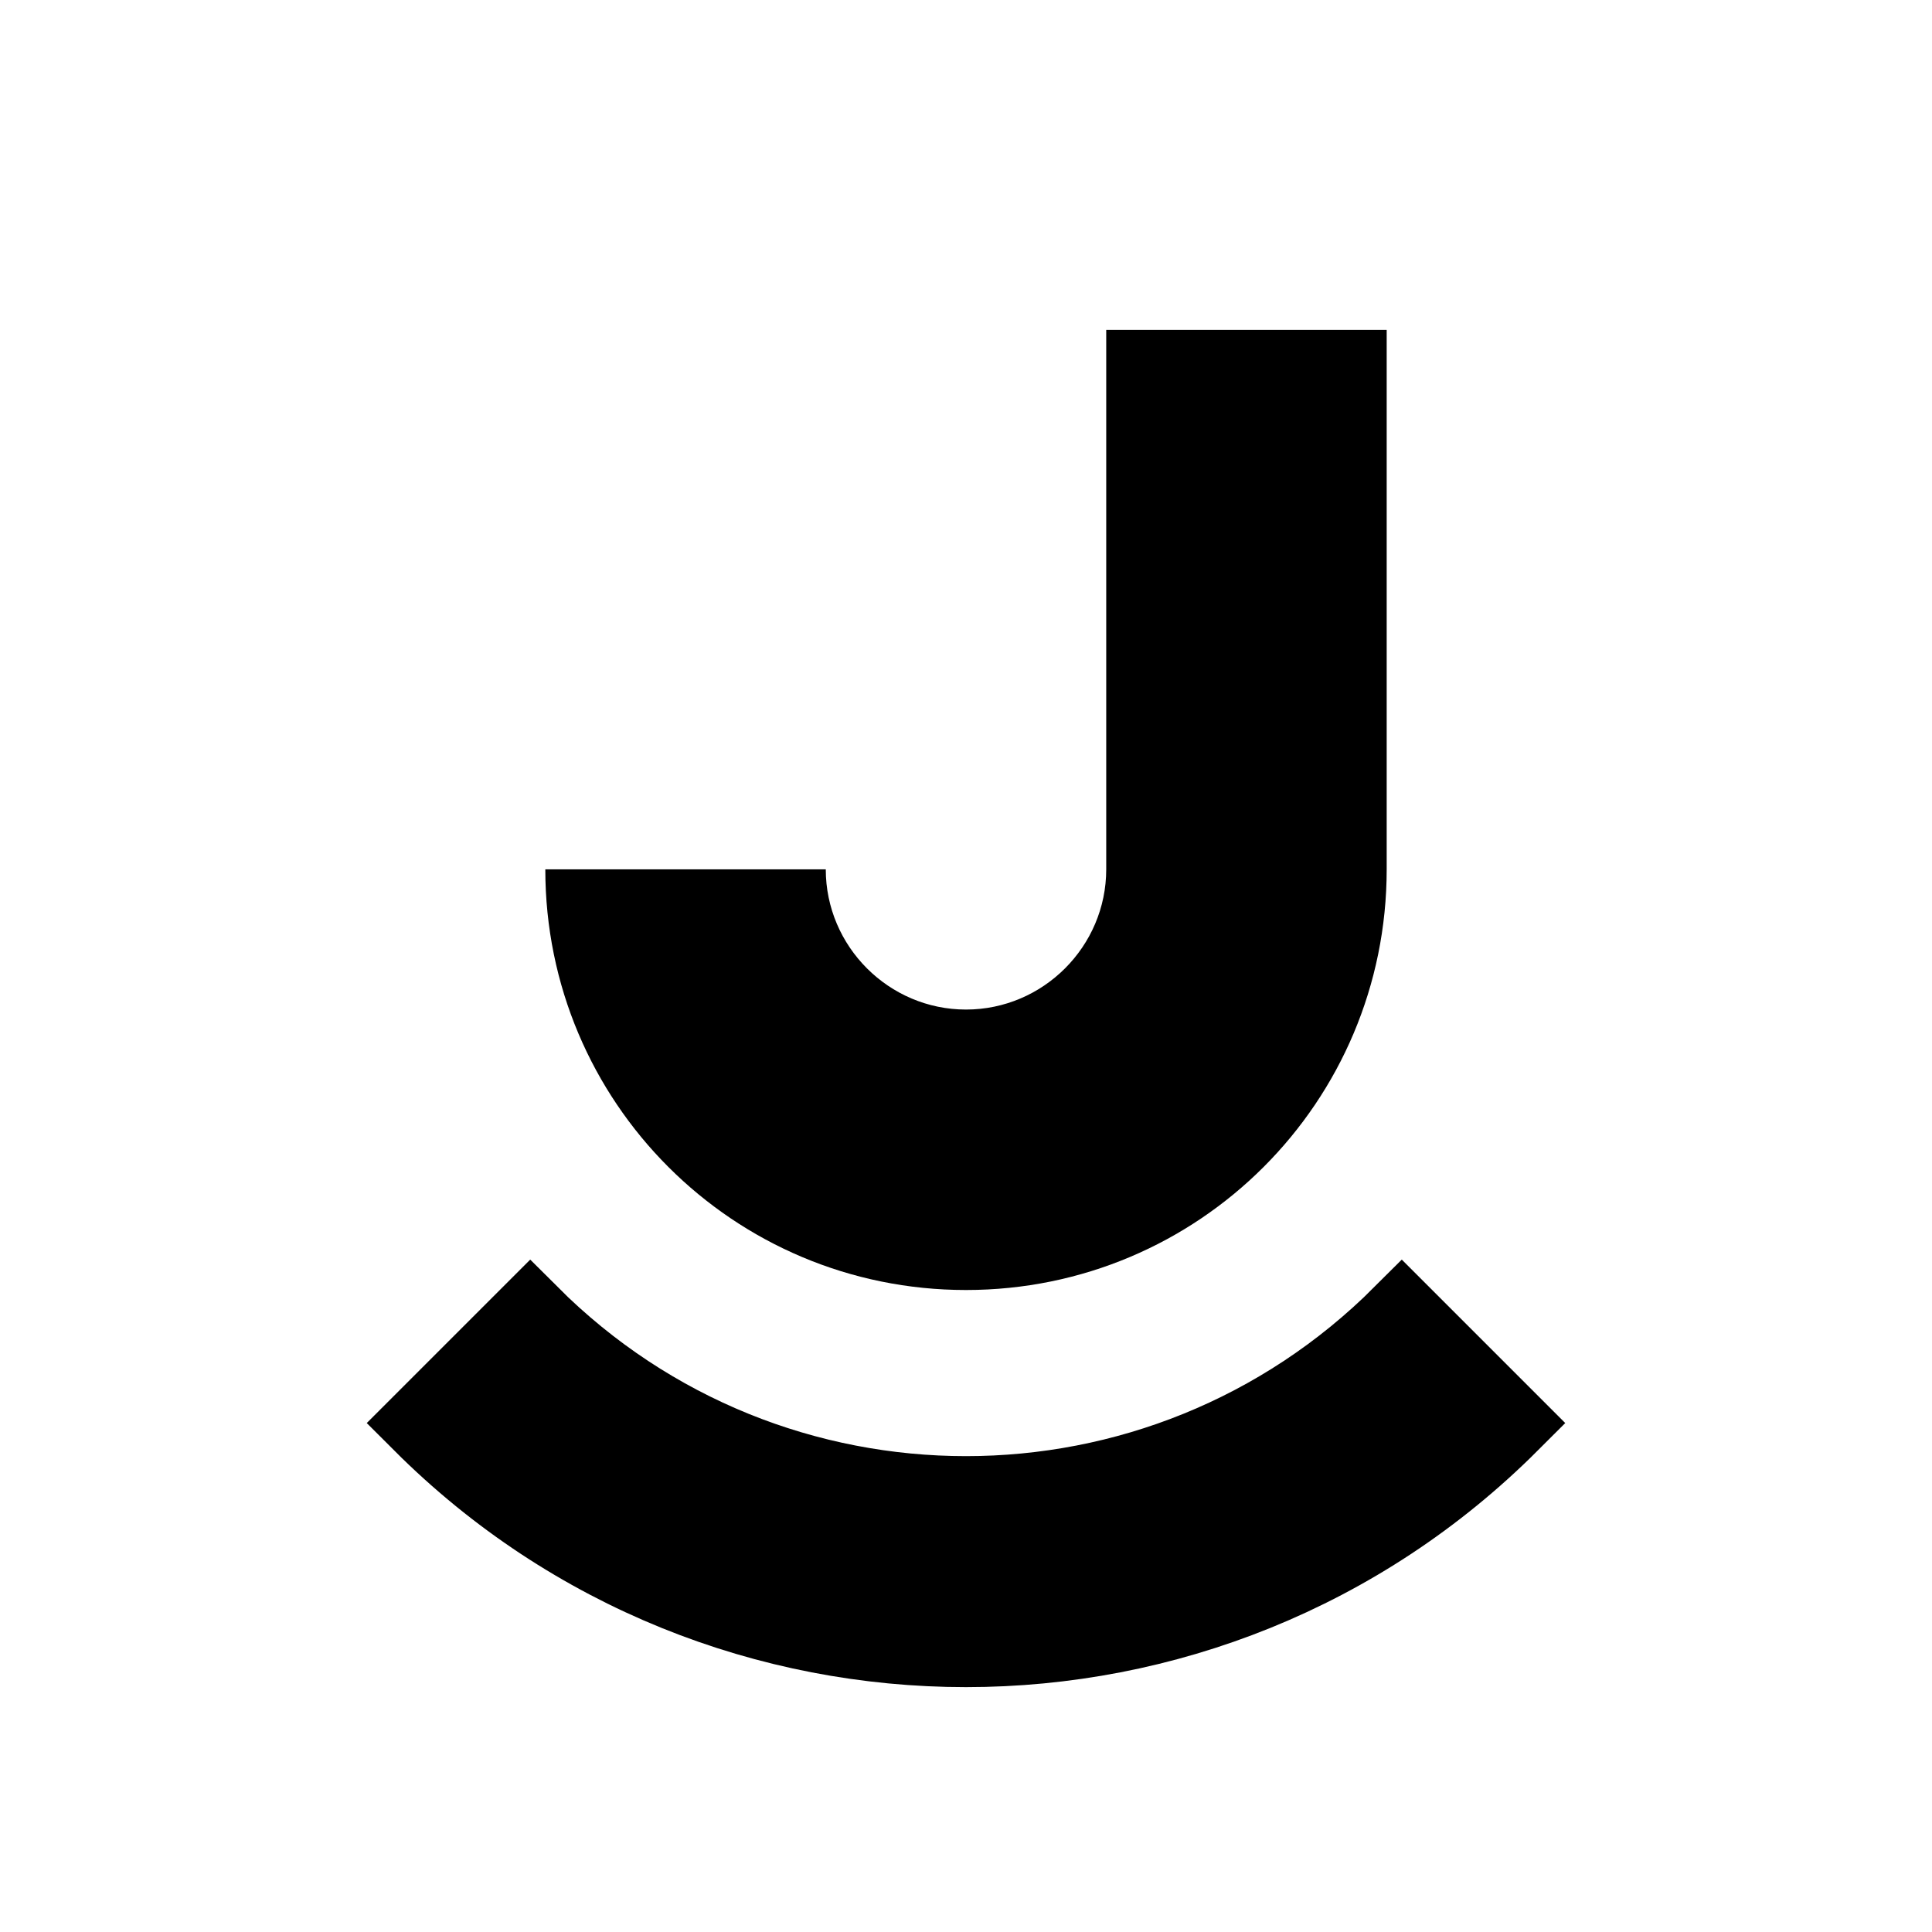
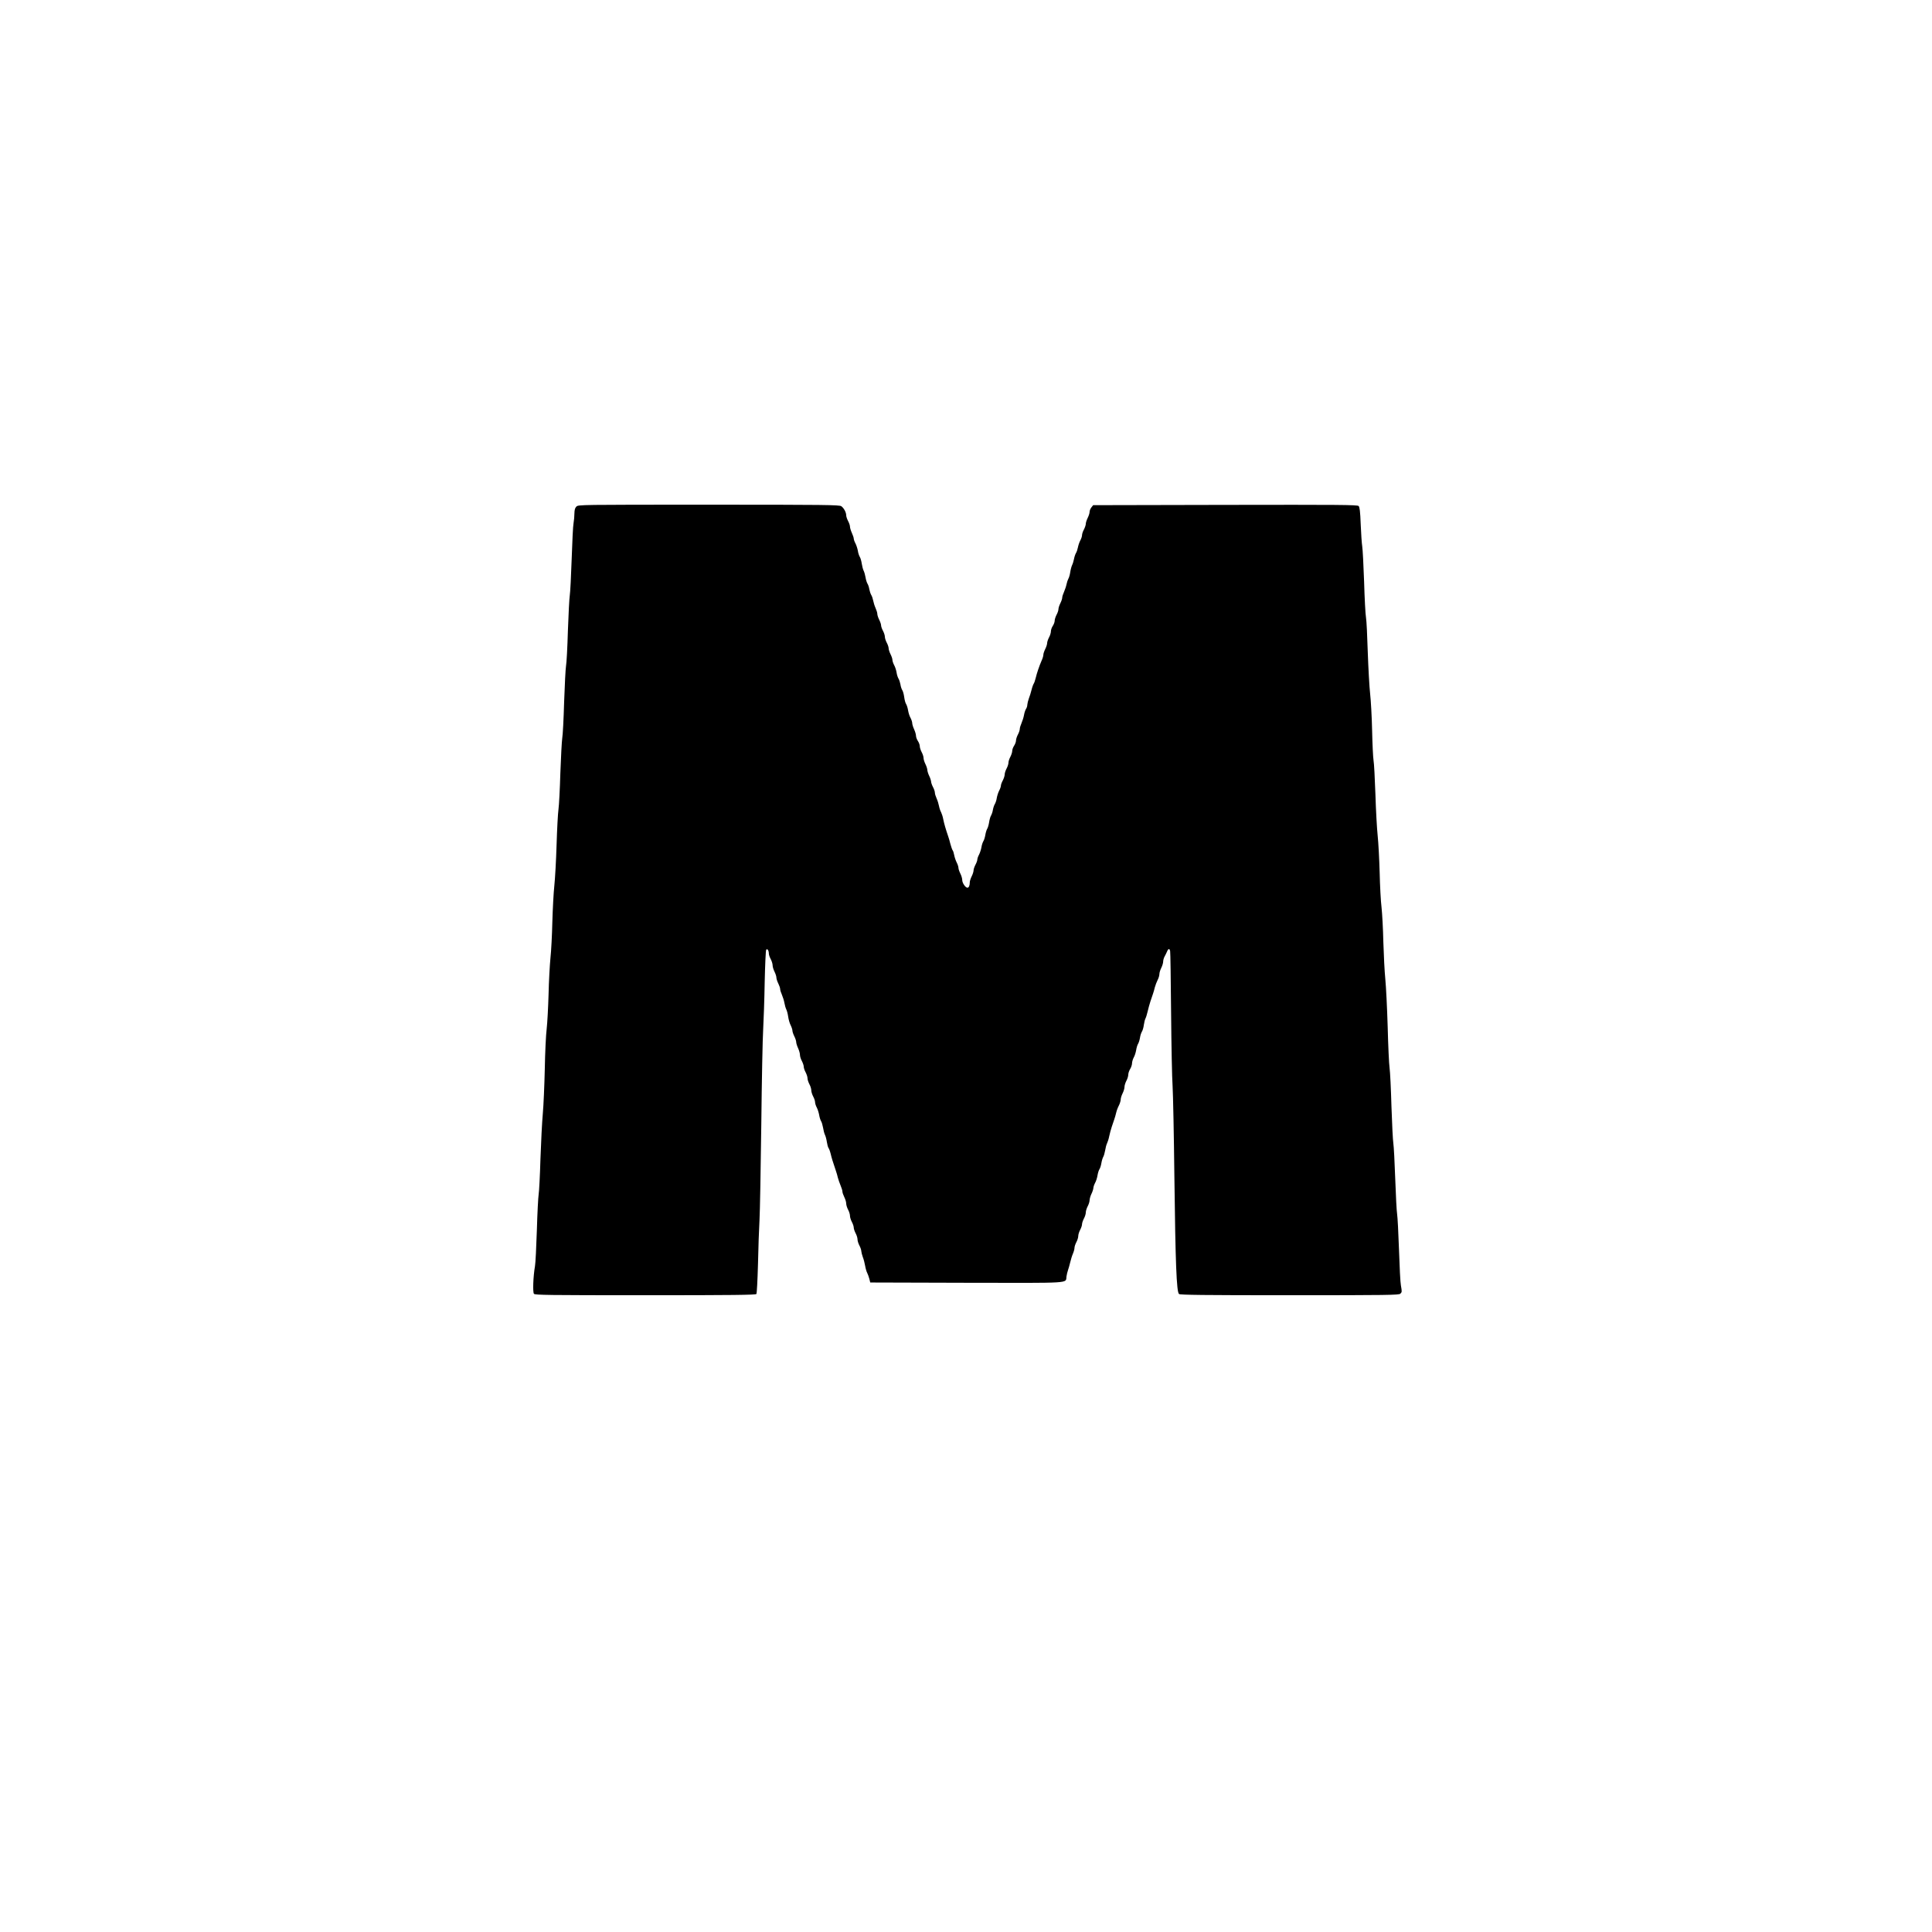
- <svg xmlns="http://www.w3.org/2000/svg" version="1.1" width="2048.00" height="2048.00" viewBox="0 0 2048.0 2048.0">
-   <g id="document" transform="matrix(1,0,0,1,1024.0,1024.0)">
-     <path d="M445.945,-674.314 L445.945,-102.478 C445.945,144.278 246.756,343.467 -7.92415e-05,343.467 C-246.756,343.467 -445.945,144.278 -445.945,-102.478 L-445.945,-102.478 L-148.648,-102.478 L-148.648,-102.478 C-148.648,-20.721 -81.757,46.17 -3.96681e-05,46.17 C81.757,46.17 148.648,-20.721 148.648,-102.478 L148.648,-674.314 L445.945,-674.314 Z " fill="#000000" fill-opacity="1.00" />
-     <path d="M-461.948,369.011 L-577.434,484.497 C-258.691,803.241 258.691,803.241 577.434,484.497 L461.948,369.01 C206.722,624.237 -206.722,624.237 -461.948,369.011 Z " fill="#000000" fill-opacity="1.00" stroke-width="81.73" stroke="#000000" stroke-linecap="square" stroke-linejoin="miter" />
+ <svg xmlns="http://www.w3.org/2000/svg" version="1.0" width="2048pt" height="2048pt" viewBox="0 0 2048 2048" preserveAspectRatio="xMidYMid meet">
+   <g transform="translate(0,2048) scale(0.1,-0.1)" fill="#000000" stroke="none">
+     <path d="M6110 15110 c-15 -15 -20 -34 -21 -72 0 -29 -4 -75 -9 -103 -6 -27 -14 -198 -20 -380 -6 -181 -15 -355 -20 -385 -5 -30 -14 -199 -20 -375 -5 -176 -14 -345 -20 -375 -5 -30 -14 -201 -20 -380 -5 -179 -14 -352 -20 -385 -5 -33 -14 -199 -20 -370 -5 -170 -14 -344 -20 -385 -6 -41 -15 -210 -20 -375 -5 -165 -16 -361 -24 -435 -8 -74 -17 -247 -21 -385 -3 -137 -12 -308 -20 -380 -7 -71 -17 -245 -20 -385 -4 -140 -13 -305 -20 -366 -8 -62 -17 -253 -20 -425 -4 -173 -13 -386 -21 -474 -8 -88 -19 -304 -25 -480 -5 -176 -14 -345 -19 -375 -5 -30 -14 -201 -19 -380 -6 -179 -14 -351 -20 -382 -19 -108 -25 -276 -11 -293 11 -13 147 -15 1180 -15 922 0 1170 3 1178 13 5 7 12 141 17 317 3 168 11 377 16 465 5 88 13 543 19 1010 5 468 14 924 20 1015 5 91 13 314 16 497 4 183 11 338 16 345 11 17 28 -7 28 -40 0 -12 9 -39 20 -59 11 -21 20 -50 20 -66 0 -15 9 -45 20 -67 11 -22 20 -50 20 -62 0 -13 9 -41 20 -63 11 -22 20 -48 20 -60 0 -11 9 -38 19 -61 10 -23 22 -61 26 -85 4 -24 13 -55 20 -69 7 -14 16 -48 20 -77 4 -29 15 -69 26 -90 10 -20 19 -47 19 -58 0 -11 9 -38 20 -60 11 -22 20 -49 20 -61 0 -12 9 -41 20 -65 11 -24 20 -56 20 -72 0 -15 9 -44 20 -64 11 -21 20 -48 20 -60 0 -13 9 -40 20 -60 11 -21 20 -49 20 -63 0 -14 9 -42 20 -63 11 -20 20 -49 20 -65 0 -15 9 -44 20 -65 11 -20 20 -47 20 -60 0 -12 8 -39 19 -59 10 -20 21 -56 25 -80 4 -24 13 -52 20 -63 7 -11 16 -42 21 -70 4 -27 13 -61 20 -75 7 -14 16 -47 20 -75 4 -27 12 -56 17 -63 6 -7 17 -36 24 -65 11 -46 19 -72 56 -182 6 -16 15 -48 20 -70 6 -22 19 -59 29 -83 10 -23 19 -52 19 -63 0 -11 9 -37 20 -59 11 -22 20 -52 20 -67 0 -16 9 -45 20 -66 11 -20 20 -49 20 -65 0 -15 9 -44 20 -65 11 -20 20 -47 20 -60 0 -12 9 -39 20 -60 11 -20 20 -49 20 -65 0 -15 9 -44 20 -65 11 -20 20 -47 20 -59 1 -13 8 -41 16 -63 9 -22 20 -64 25 -94 5 -29 15 -63 22 -75 6 -11 16 -39 22 -61 l10 -40 1022 -3 c1135 -2 1047 -8 1058 66 3 20 10 51 16 67 6 17 17 55 24 85 7 30 20 72 29 92 9 21 16 48 16 60 0 13 9 40 20 61 11 20 20 49 20 65 0 15 9 44 20 65 11 20 20 47 20 60 0 12 9 39 20 60 11 20 20 49 20 65 0 15 9 44 20 65 11 20 20 49 20 64 1 16 9 46 20 68 11 22 19 49 20 60 0 11 8 36 18 55 11 19 22 55 26 80 4 25 13 54 20 65 8 11 17 41 21 65 4 25 13 54 19 65 7 11 16 42 21 70 4 27 13 61 20 75 7 14 18 48 23 75 6 28 18 73 27 100 10 28 22 64 27 80 6 17 15 48 20 70 5 22 18 57 29 77 10 20 19 49 19 63 0 14 9 43 20 65 11 22 20 52 20 67 0 16 9 45 20 66 11 20 20 49 20 64 0 16 9 43 20 61 11 18 20 45 20 60 0 15 8 43 18 62 11 19 22 55 26 80 4 25 13 54 20 65 7 11 16 39 20 63 3 24 13 53 20 65 8 12 18 45 21 72 4 28 12 59 18 70 6 11 16 45 23 75 7 30 20 78 29 105 10 28 22 64 27 80 6 17 15 48 20 70 6 22 19 56 29 76 11 20 19 49 19 63 0 15 9 44 20 66 11 22 20 52 20 67 0 15 7 39 15 53 8 14 19 37 26 53 13 33 27 35 33 5 3 -13 7 -306 10 -653 3 -346 10 -697 16 -780 5 -82 14 -517 19 -965 11 -907 23 -1217 49 -1237 12 -10 263 -13 1173 -13 1039 0 1159 2 1173 16 18 18 18 20 6 89 -6 28 -14 196 -20 375 -6 179 -15 350 -20 380 -5 30 -14 199 -20 375 -6 176 -15 345 -20 375 -5 30 -14 206 -20 390 -5 184 -14 369 -20 410 -6 41 -15 237 -20 435 -6 198 -17 425 -25 505 -8 80 -17 258 -21 395 -3 138 -12 302 -19 365 -8 63 -17 230 -20 370 -4 140 -13 316 -21 390 -8 75 -19 273 -24 440 -6 168 -14 330 -20 360 -5 30 -12 172 -15 315 -3 143 -13 319 -21 390 -8 72 -19 270 -25 440 -5 171 -13 337 -19 370 -6 33 -15 204 -20 380 -6 176 -15 345 -20 375 -5 30 -12 135 -16 233 -5 135 -11 182 -22 193 -12 13 -207 14 -1414 12 l-1400 -3 -19 -24 c-10 -13 -19 -34 -19 -48 0 -13 -9 -41 -20 -63 -11 -22 -20 -50 -20 -62 0 -13 -9 -40 -20 -61 -11 -20 -20 -47 -20 -60 0 -12 -8 -38 -19 -57 -10 -19 -21 -53 -25 -74 -4 -21 -13 -48 -21 -60 -7 -12 -16 -39 -20 -61 -4 -21 -13 -51 -20 -65 -7 -14 -16 -48 -20 -75 -4 -28 -13 -59 -20 -70 -6 -11 -15 -37 -19 -57 -4 -21 -16 -57 -26 -80 -11 -24 -20 -52 -20 -63 0 -12 -9 -38 -20 -60 -11 -22 -20 -50 -20 -62 0 -13 -9 -40 -20 -60 -11 -21 -20 -49 -20 -63 0 -14 -9 -38 -20 -55 -11 -16 -20 -42 -20 -58 0 -15 -9 -44 -20 -64 -11 -21 -20 -48 -20 -61 0 -12 -9 -40 -20 -62 -11 -22 -20 -49 -20 -61 0 -12 -8 -40 -19 -63 -24 -55 -50 -131 -63 -186 -6 -25 -15 -50 -20 -57 -5 -7 -16 -36 -23 -65 -7 -29 -20 -71 -29 -93 -8 -22 -15 -51 -16 -65 0 -14 -6 -34 -14 -45 -7 -11 -17 -40 -21 -64 -4 -24 -16 -62 -26 -85 -10 -23 -19 -51 -19 -64 0 -12 -9 -39 -20 -59 -11 -21 -20 -49 -20 -63 0 -14 -9 -38 -20 -55 -11 -16 -20 -41 -20 -55 0 -14 -9 -42 -20 -63 -11 -20 -20 -48 -20 -62 0 -14 -9 -42 -20 -62 -11 -21 -20 -49 -20 -63 0 -14 -9 -42 -20 -63 -11 -20 -20 -45 -20 -55 0 -10 -8 -34 -19 -54 -10 -20 -21 -55 -25 -78 -3 -23 -13 -51 -20 -63 -8 -12 -17 -40 -21 -62 -3 -22 -13 -49 -20 -61 -7 -11 -16 -43 -20 -70 -4 -27 -13 -58 -20 -69 -7 -11 -16 -41 -20 -65 -4 -25 -13 -55 -21 -67 -7 -12 -17 -40 -20 -63 -4 -23 -15 -58 -25 -78 -11 -20 -19 -44 -19 -54 0 -10 -9 -35 -20 -55 -11 -21 -20 -48 -20 -61 0 -12 -9 -40 -20 -62 -11 -22 -20 -50 -20 -64 0 -34 -10 -56 -25 -56 -21 0 -55 50 -55 82 0 16 -9 46 -20 68 -11 22 -20 49 -20 60 0 11 -8 37 -19 58 -10 20 -22 55 -26 77 -4 22 -11 45 -17 52 -5 7 -15 36 -23 65 -7 29 -18 67 -24 83 -25 73 -43 134 -52 180 -5 28 -16 61 -23 75 -8 14 -18 43 -22 65 -4 22 -15 58 -25 80 -10 22 -19 50 -19 63 0 12 -9 39 -20 59 -11 21 -20 47 -20 58 -1 11 -9 38 -20 60 -11 22 -19 50 -20 63 0 12 -9 40 -20 62 -11 22 -20 51 -20 65 0 14 -9 42 -20 62 -11 21 -20 49 -20 63 0 14 -9 39 -20 55 -11 17 -20 41 -20 55 0 14 -9 45 -20 69 -11 24 -20 53 -20 65 0 12 -8 37 -18 56 -11 19 -22 55 -26 80 -4 25 -13 54 -20 65 -8 11 -17 45 -21 75 -4 30 -13 64 -21 75 -7 11 -16 38 -19 60 -4 22 -13 50 -21 62 -7 12 -17 41 -20 65 -4 24 -15 59 -26 78 -10 19 -18 44 -18 55 0 12 -9 38 -20 60 -11 22 -20 50 -20 62 0 13 -9 40 -20 60 -11 21 -20 49 -20 63 0 14 -9 42 -20 63 -11 20 -20 46 -20 57 0 12 -9 38 -20 60 -11 22 -20 50 -20 62 0 13 -9 41 -19 63 -10 22 -21 58 -25 79 -4 21 -13 48 -21 60 -7 12 -16 39 -20 60 -3 21 -12 48 -20 60 -7 12 -16 41 -20 66 -4 25 -13 56 -20 70 -7 14 -16 48 -20 75 -4 28 -13 60 -21 72 -7 12 -17 40 -20 63 -4 23 -15 58 -25 78 -11 20 -19 44 -19 53 0 9 -9 36 -20 60 -11 24 -20 54 -20 67 0 12 -9 39 -20 59 -11 21 -20 48 -20 61 0 31 -25 77 -52 96 -20 14 -168 16 -1405 16 -1370 0 -1383 0 -1403 -20z" />
  </g>
</svg>
